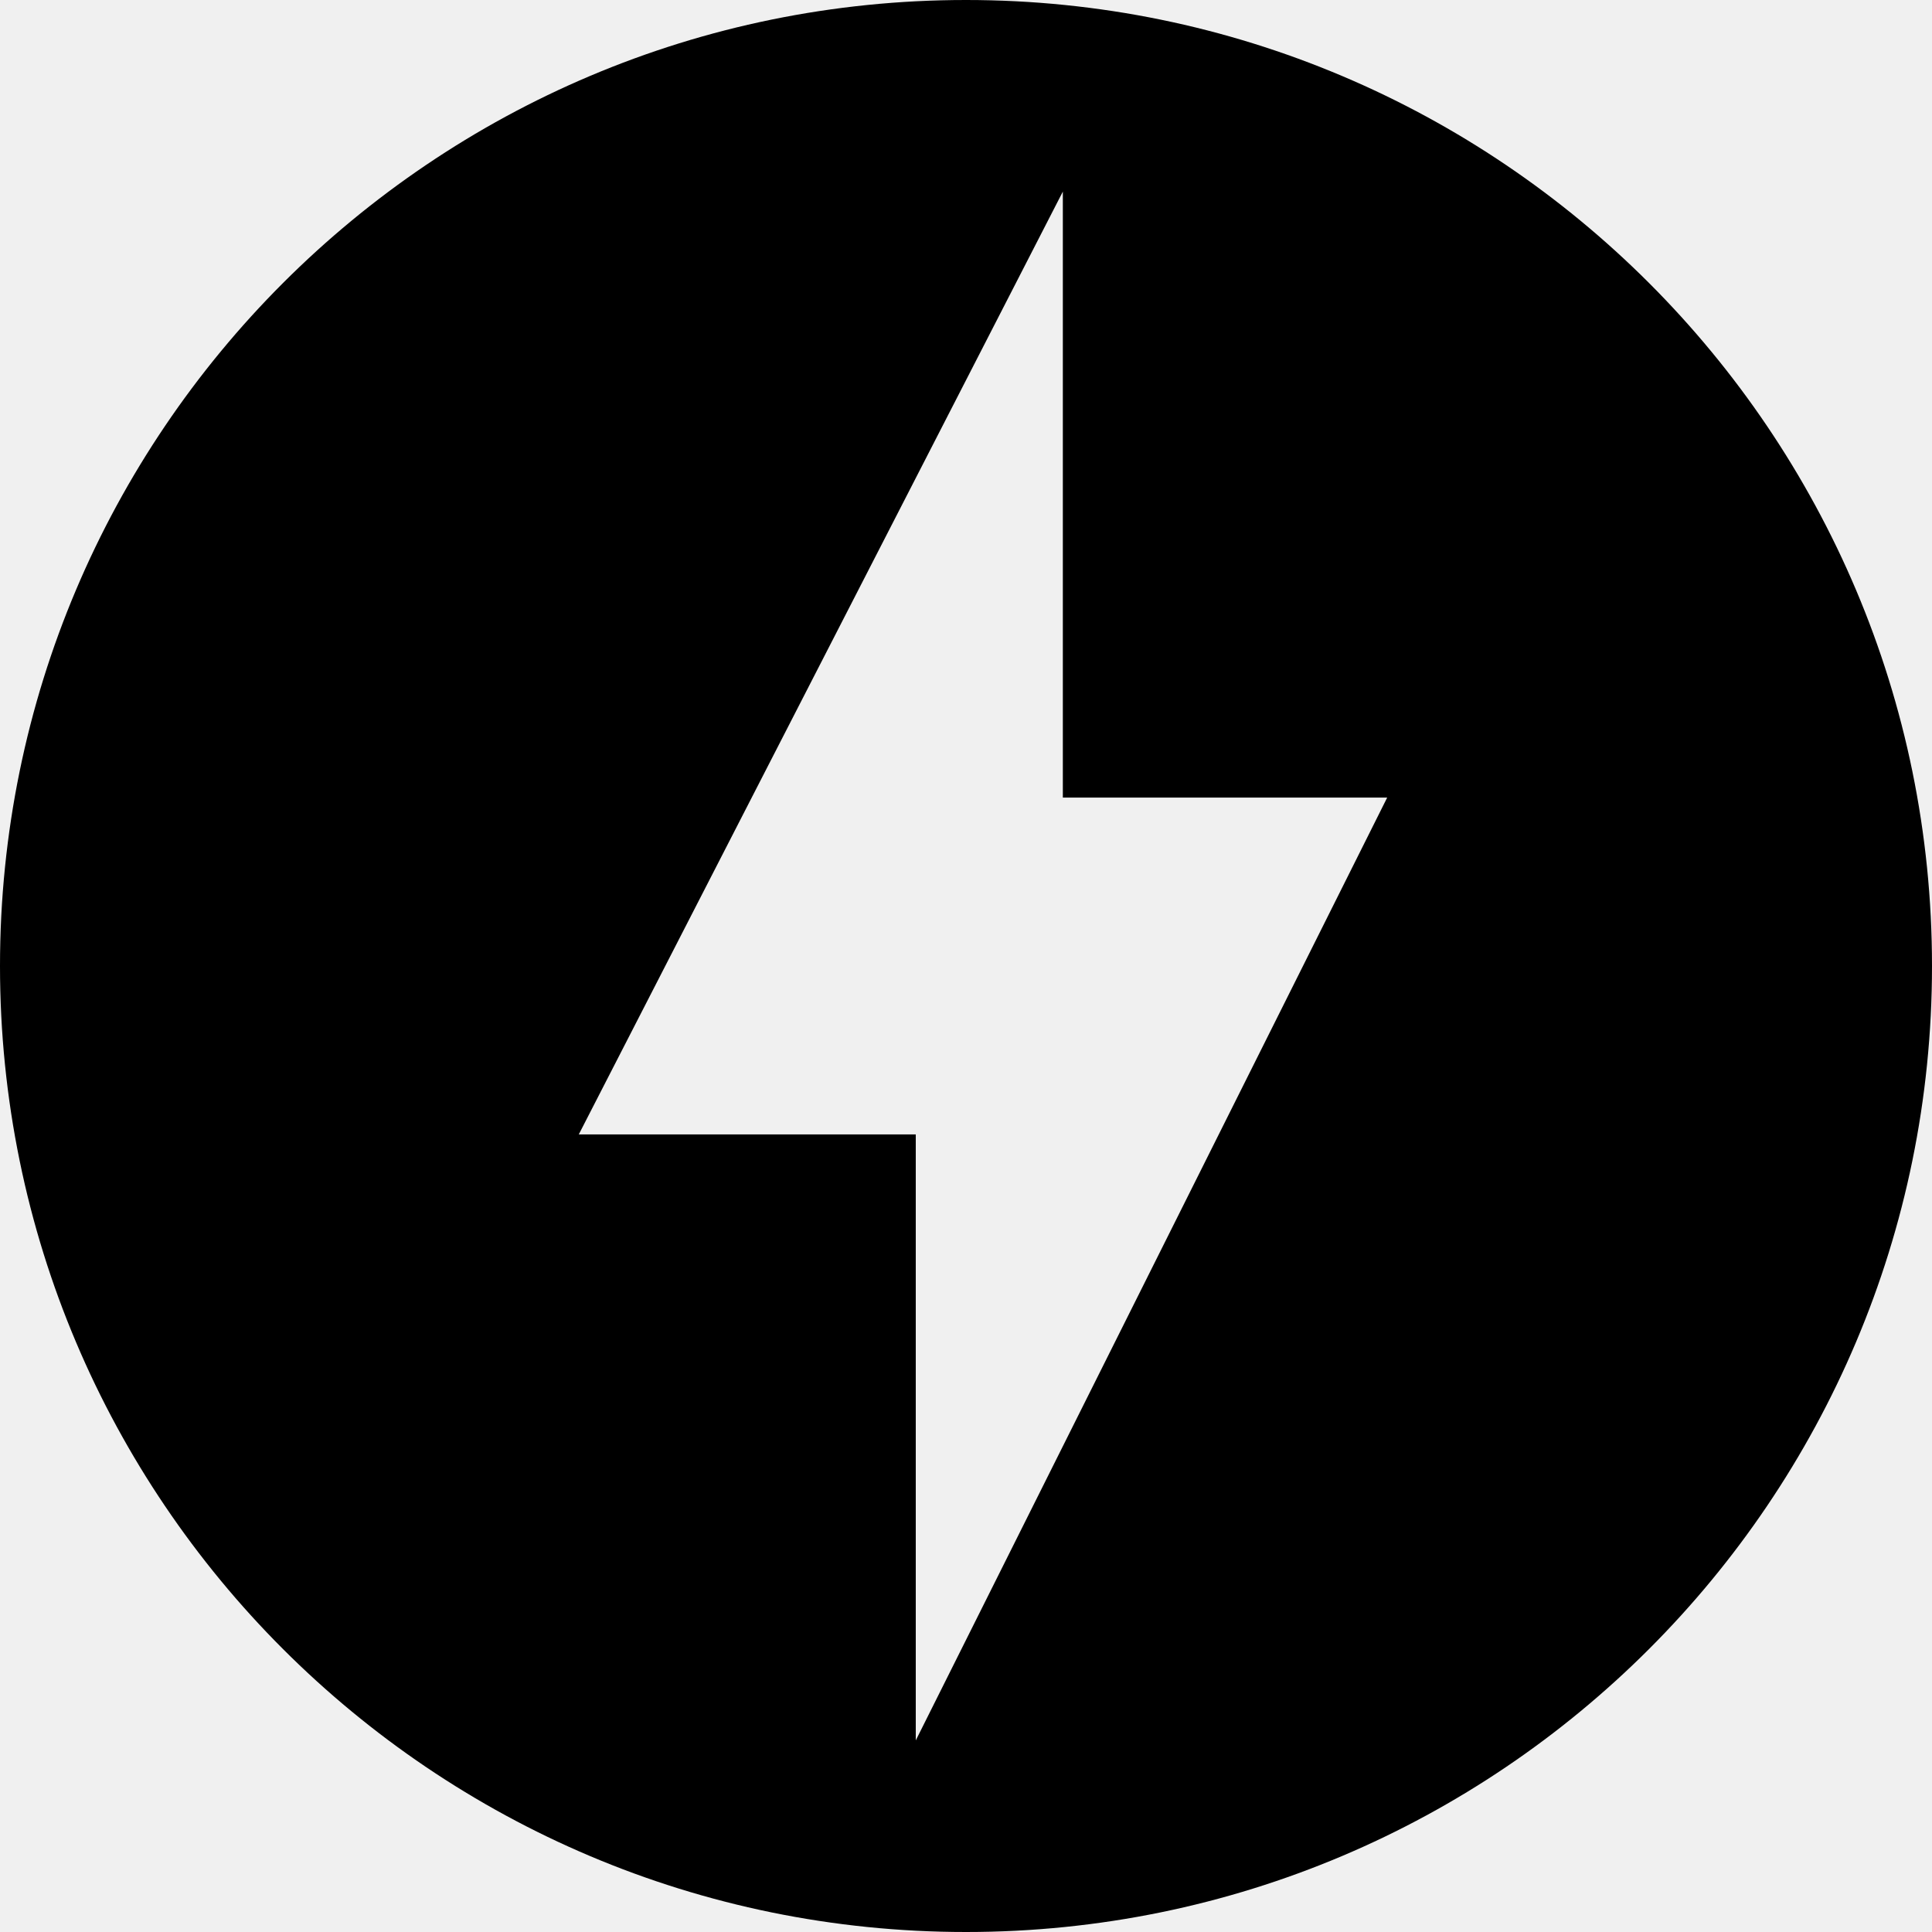
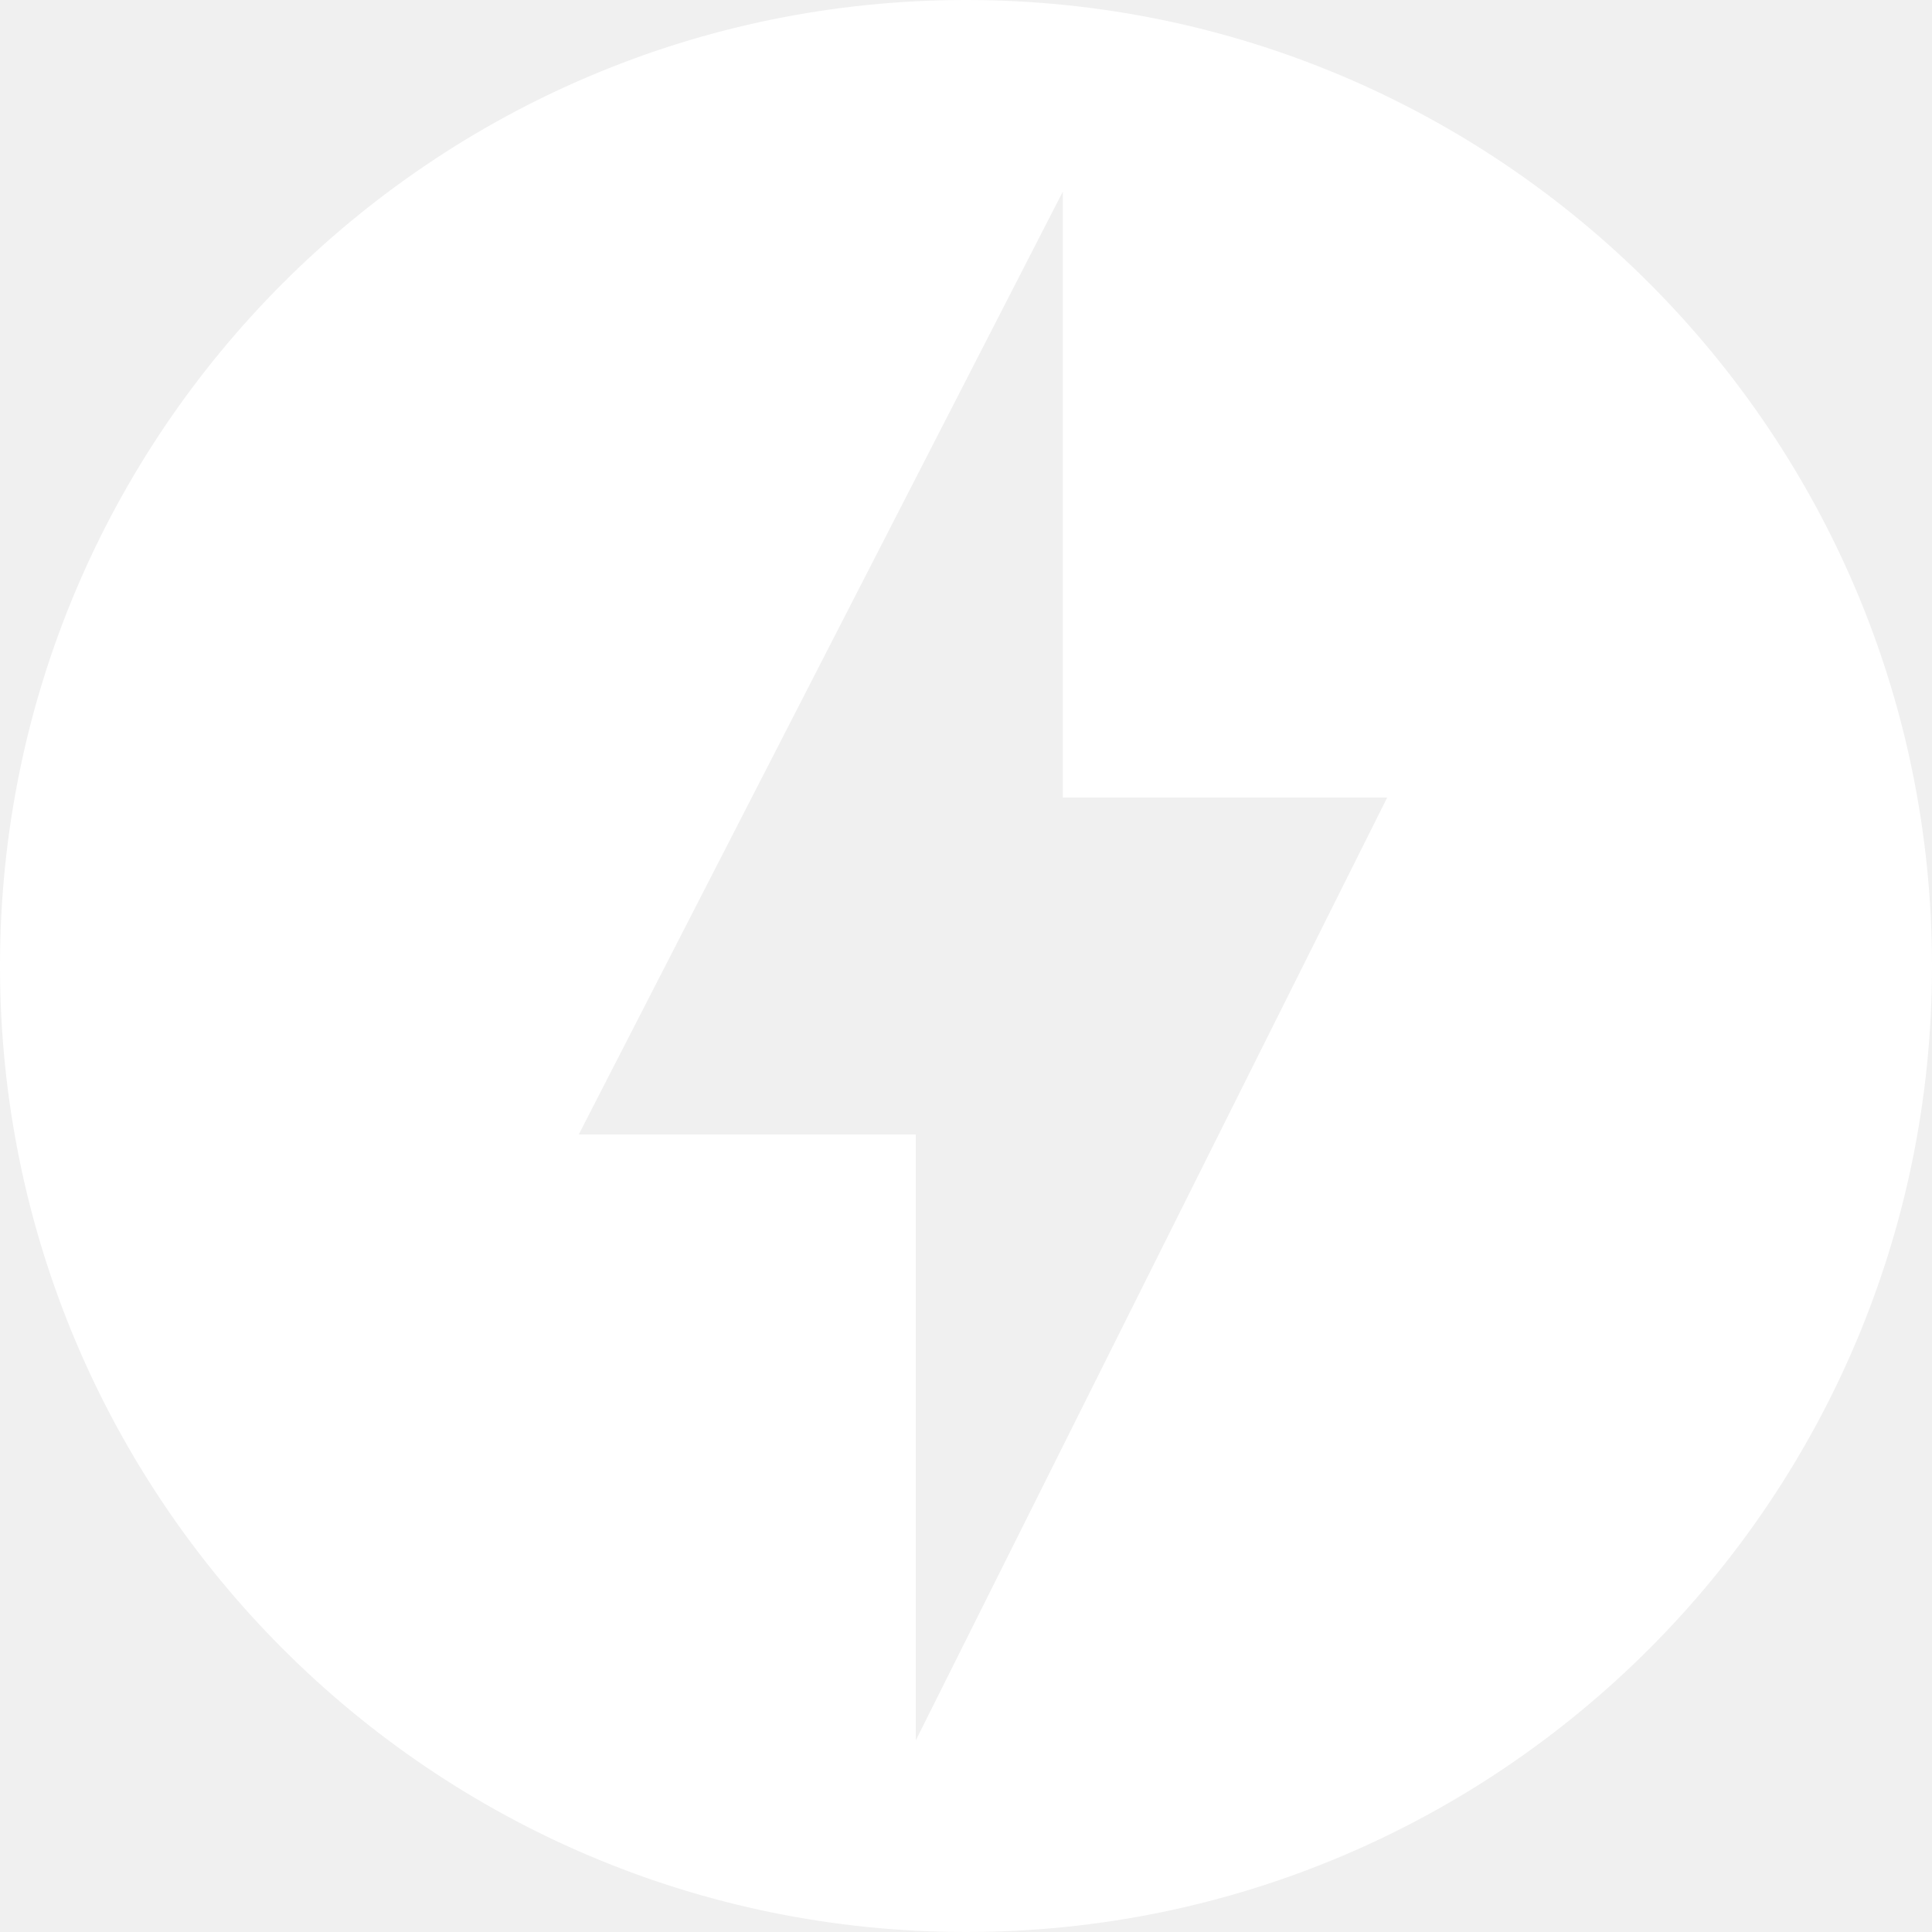
- <svg xmlns="http://www.w3.org/2000/svg" fill="#000000" width="800px" height="800px" viewBox="0 0 24 24" role="img">
-   <path d="M12 0C5.375 0 0 5.375 0 12c0 6.627 5.375 12 12 12 6.626 0 12-5.373 12-12 0-6.625-5.373-12-12-12zm-.624 21.62v-7.528H7.19L13.203 2.38v7.528h4.029L11.376 21.62z" />
+ <svg xmlns="http://www.w3.org/2000/svg" fill="#ffffff" width="800px" height="800px" viewBox="0 0 24 24" role="img">
+   <g id="SVGRepo_bgCarrier" stroke-width="0" />
+   <g id="SVGRepo_tracerCarrier" stroke-linecap="round" stroke-linejoin="round" />
+   <g id="SVGRepo_iconCarrier">
+     <path d="M12 0C5.375 0 0 5.375 0 12c0 6.627 5.375 12 12 12 6.626 0 12-5.373 12-12 0-6.625-5.373-12-12-12zm-.624 21.62v-7.528H7.19L13.203 2.38v7.528h4.029L11.376 21.62z" />
+   </g>
</svg>
